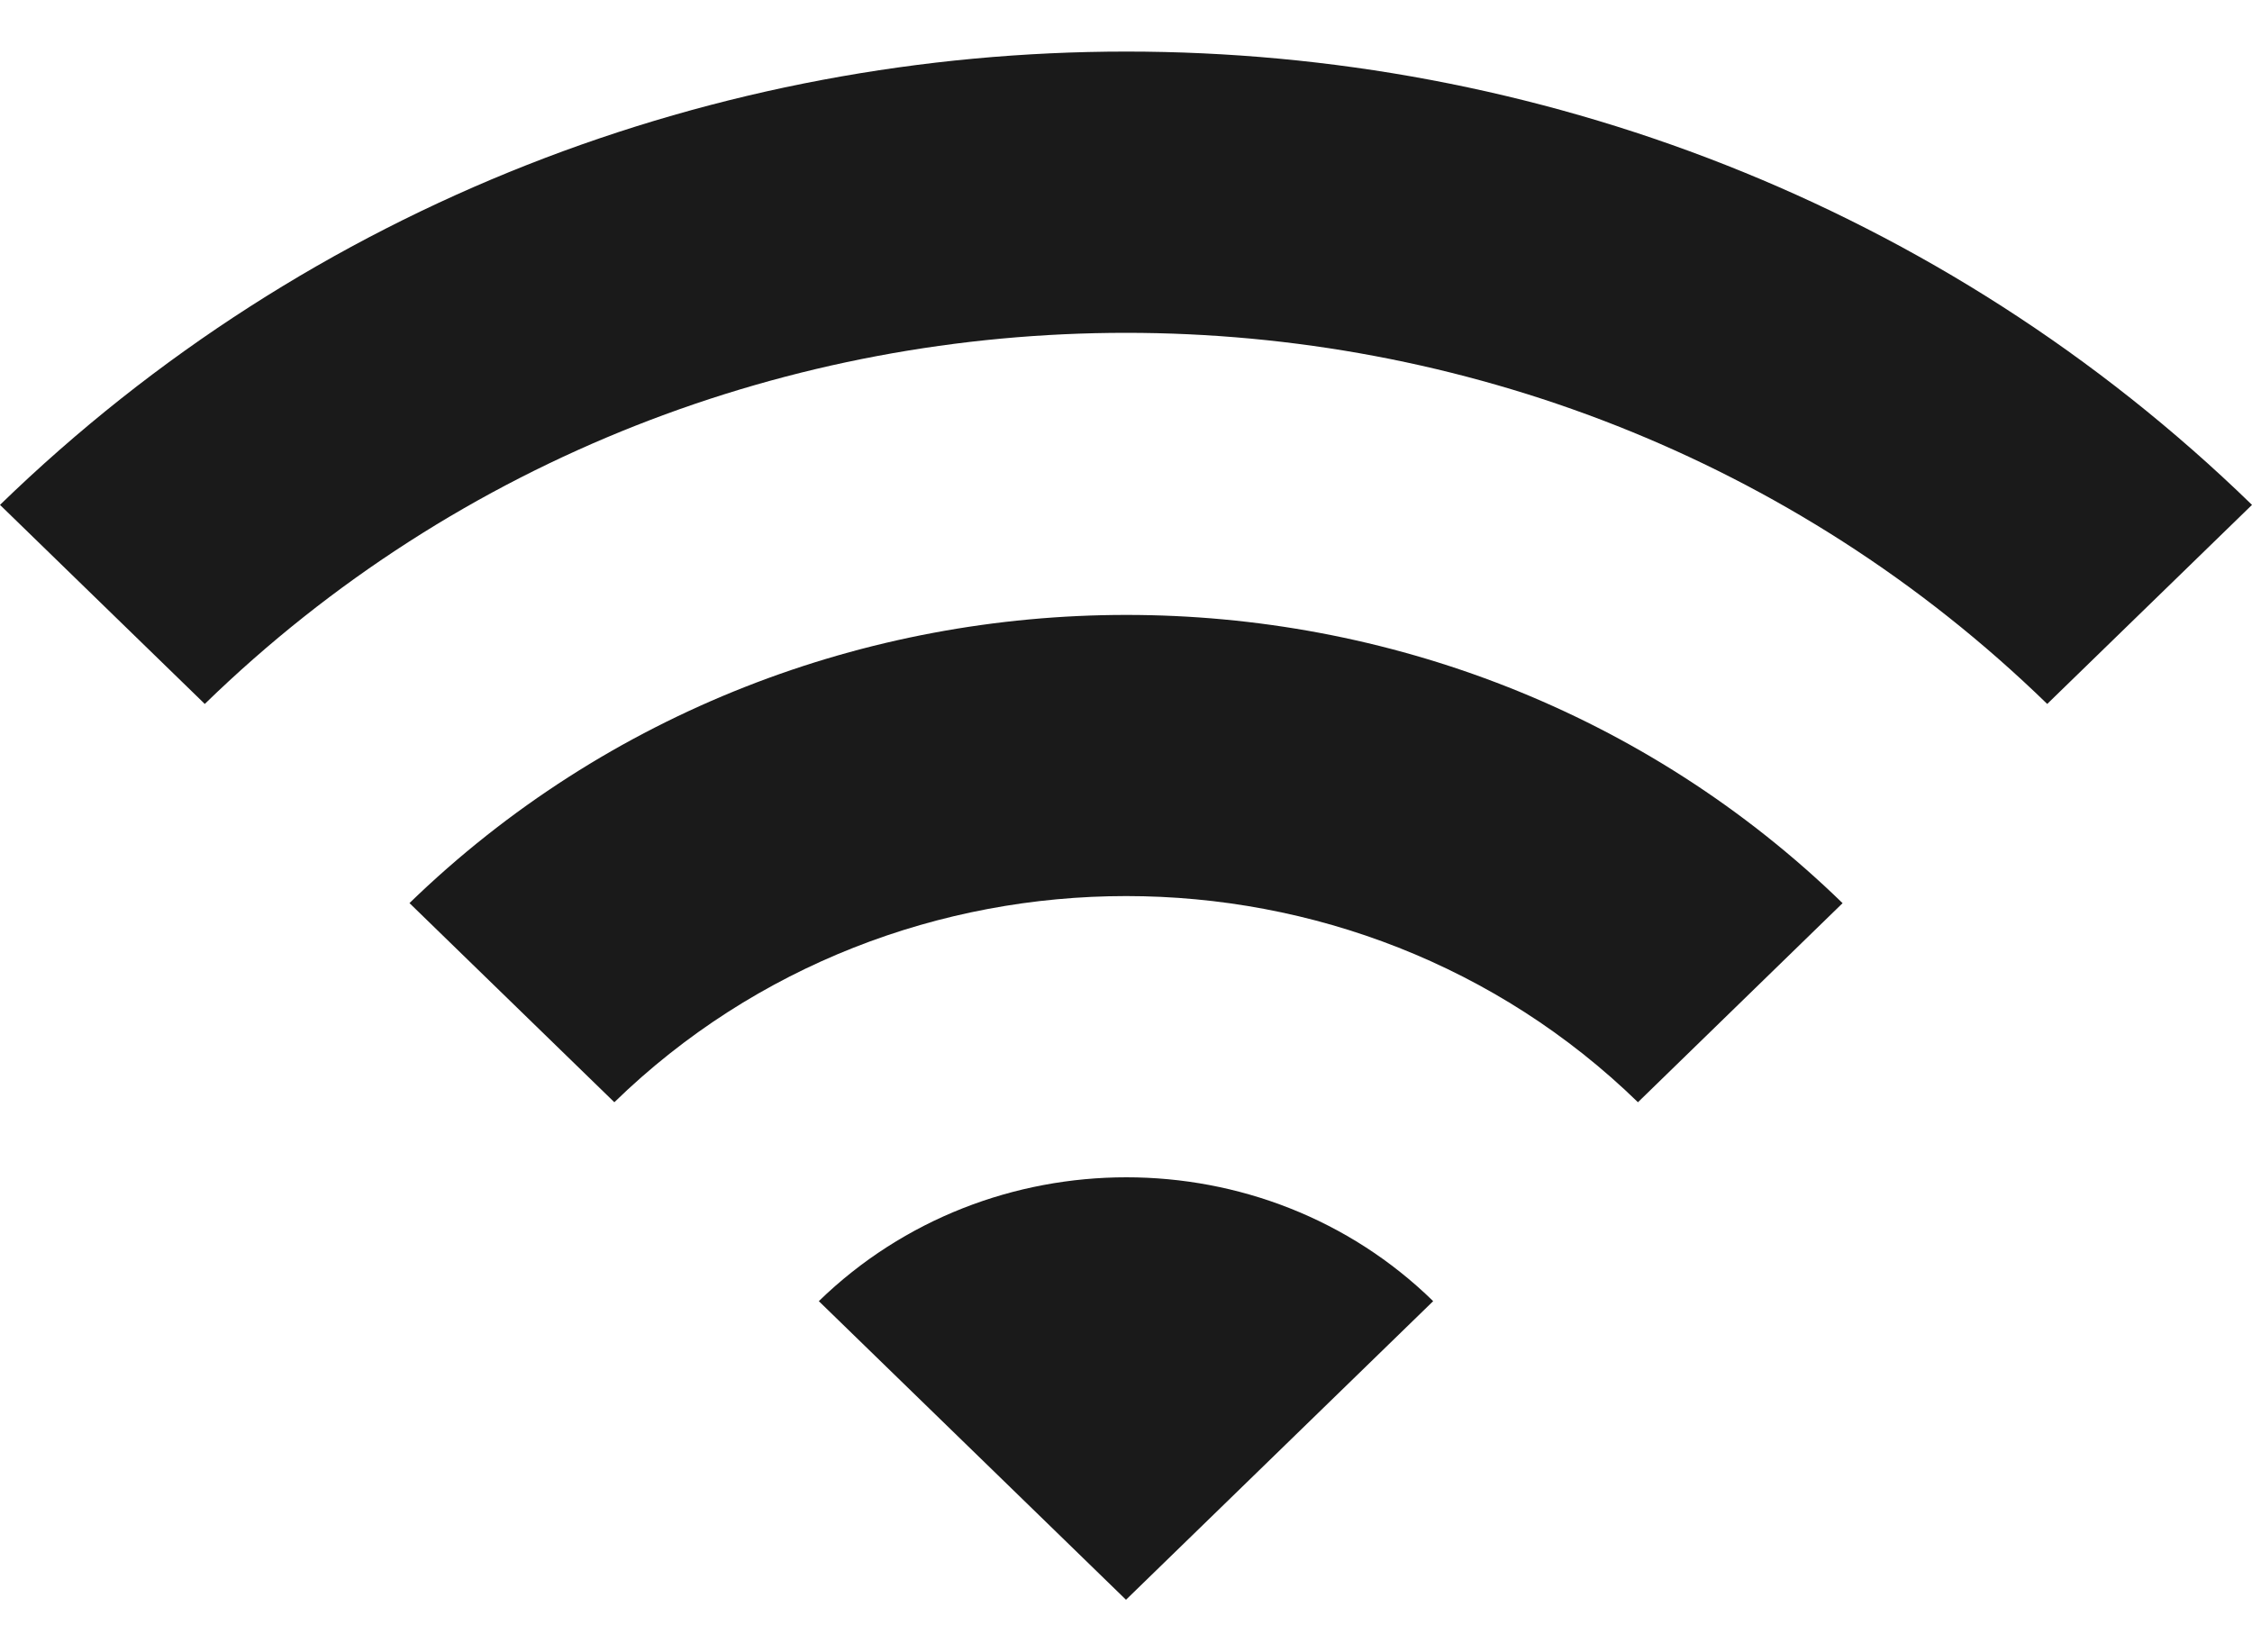
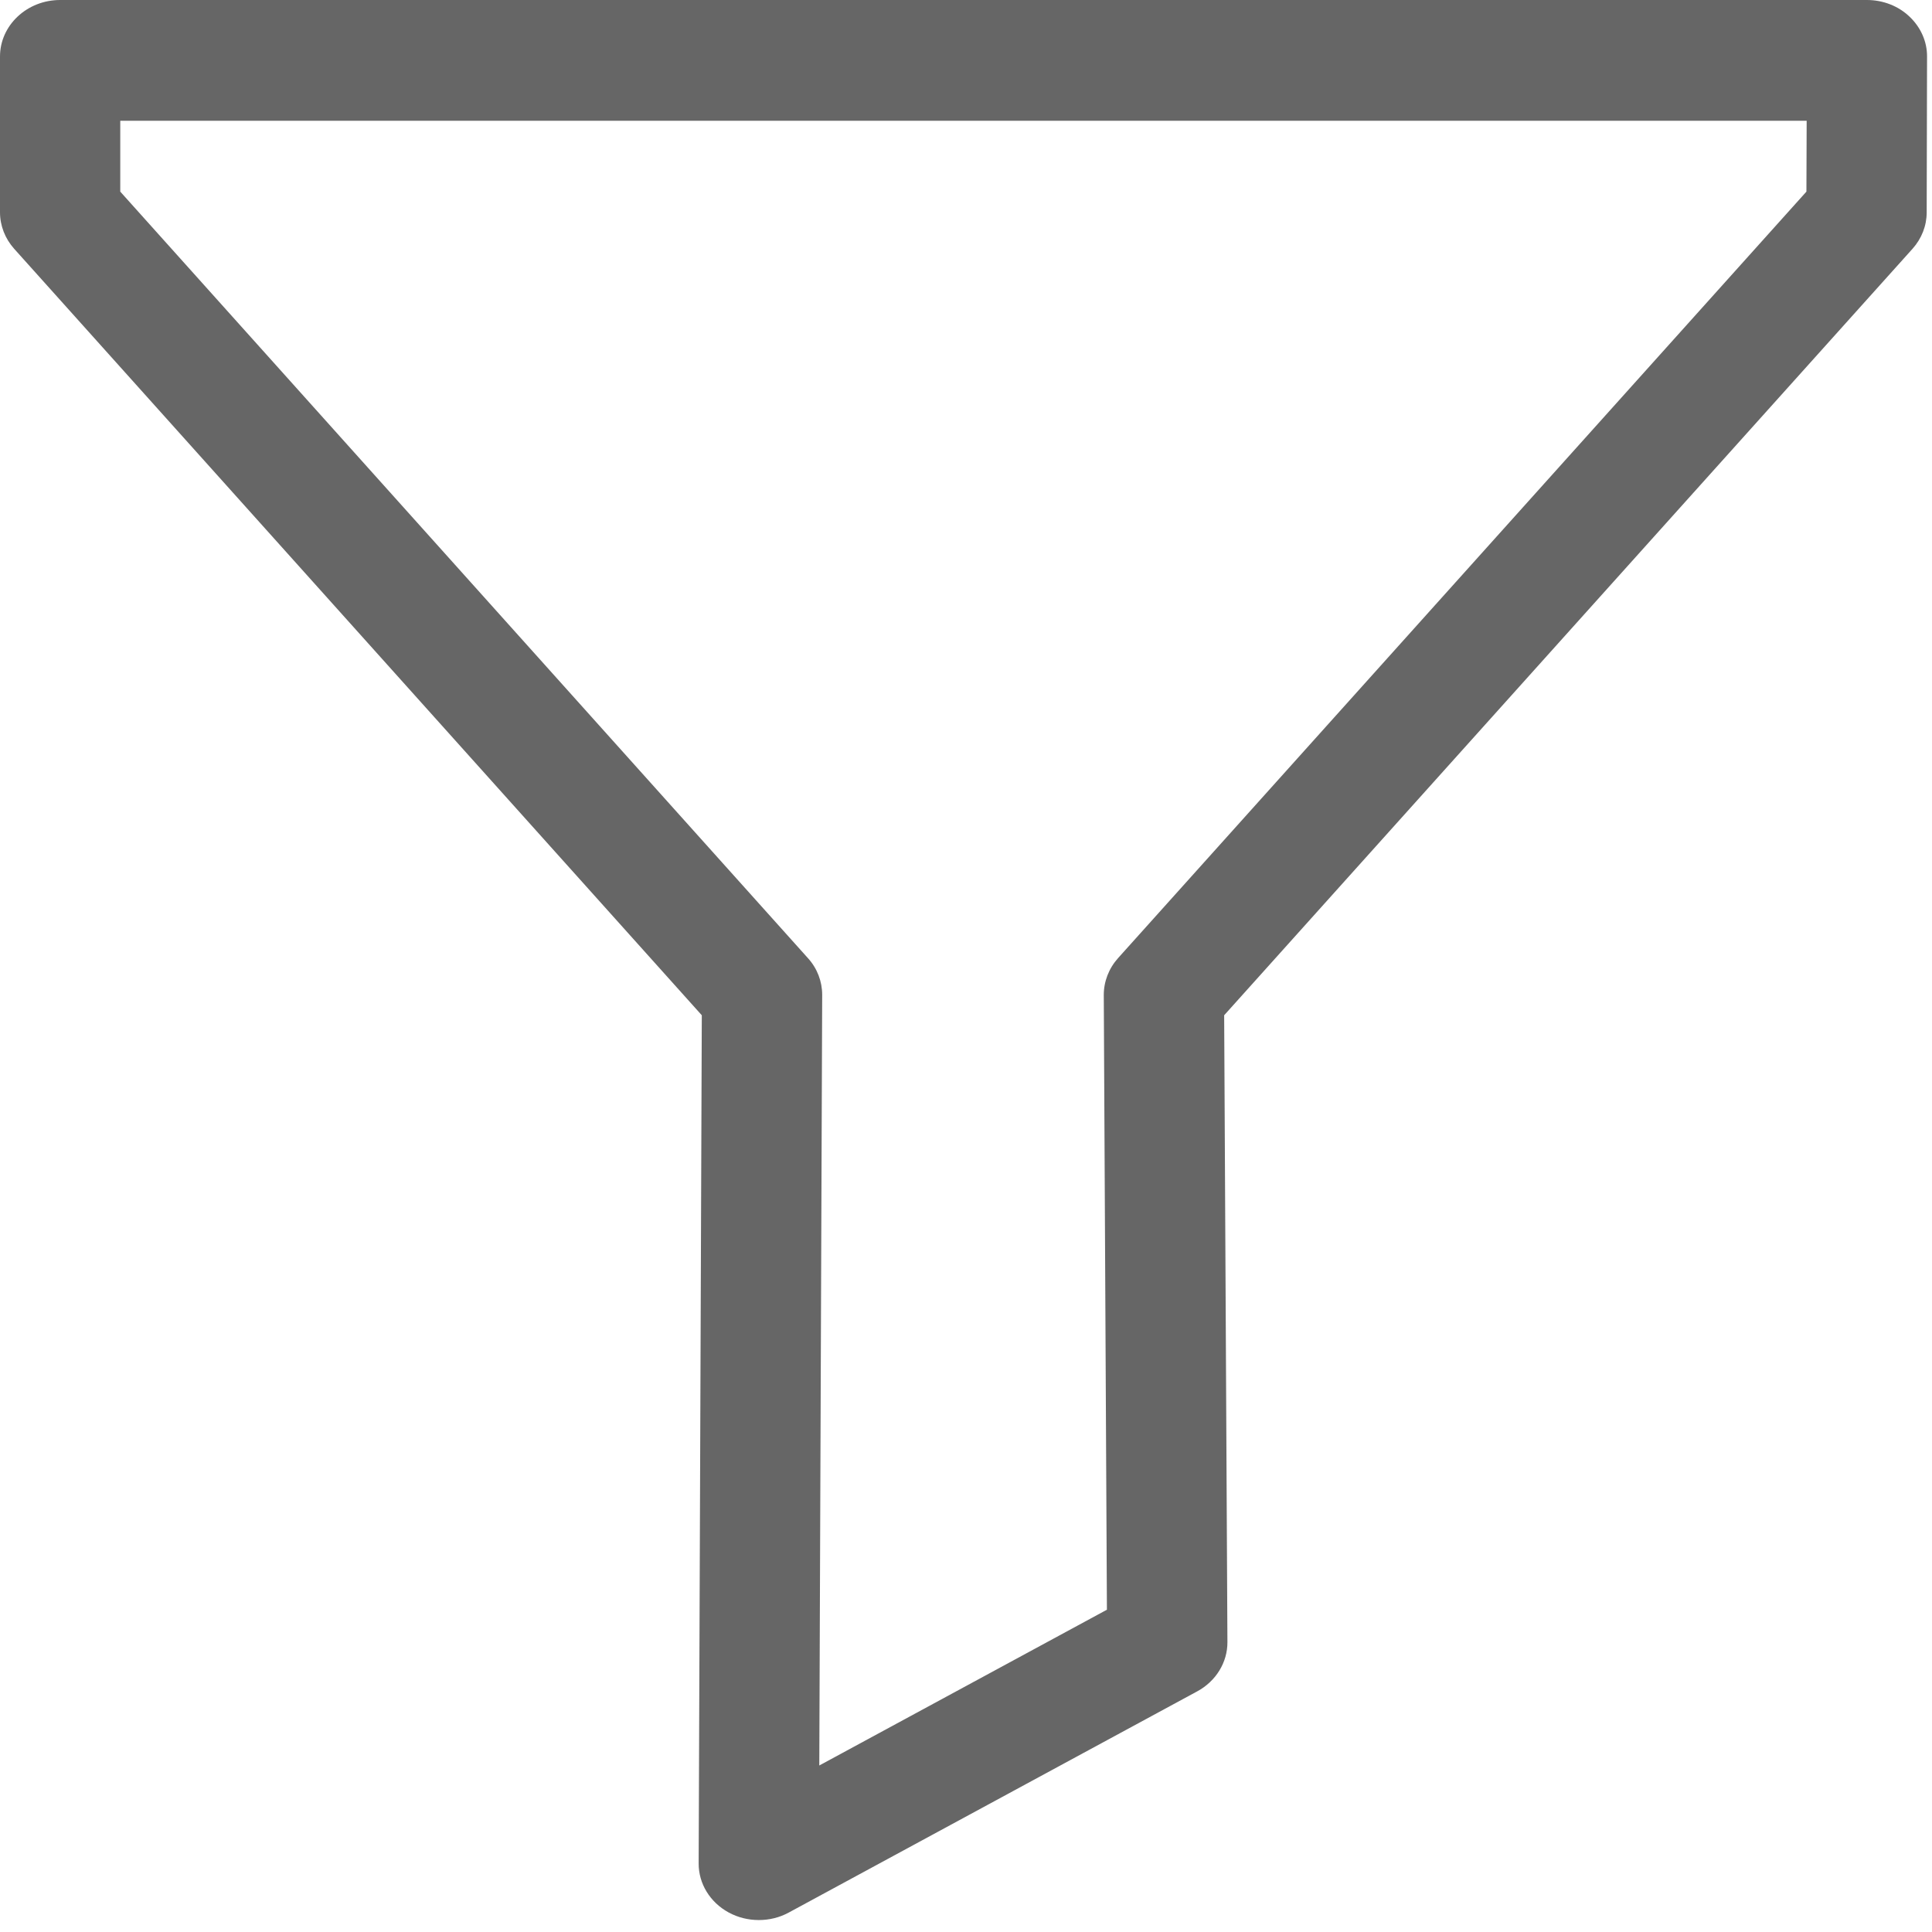
- <svg xmlns="http://www.w3.org/2000/svg" version="1.1" width="15px" height="11px">
-   <g transform="matrix(1 0 0 1 -316 -16 )">
-     <path d="M 15 3.363  C 10.861 -0.663  4.146 -0.663  0 3.363  L 1.364 4.689  C 4.752 1.393  10.248 1.393  13.636 4.689  L 15 3.363  Z M 9.546 8.667  C 8.421 7.567  6.586 7.567  5.454 8.667  L 7.5 10.656  L 9.546 8.667  Z M 2.728 6.016  L 4.092 7.342  C 5.974 5.511  9.028 5.511  10.91 7.342  L 12.273 6.016  C 9.641 3.456  5.366 3.456  2.727 6.016  Z " fill-rule="nonzero" fill="#000000" stroke="none" fill-opacity="0.898" transform="matrix(1 0 0 1 316 16 )" />
+ <svg xmlns="http://www.w3.org/2000/svg" version="1.1" width="16px" height="16px">
+   <g transform="matrix(1 0 0 1 -316 -56 )">
+     <path d="M 15.959 0.469  C 15.96 0.345  15.907 0.226  15.814 0.138  C 15.721 0.049  15.594 0  15.461 0  L 0.498 0  C 0.223 0  0 0.21  0 0.468  L 0 1.758  C 0 1.869  0.042 1.976  0.117 2.06  L 5.812 8.408  L 5.786 15.432  C 5.785 15.599  5.88 15.754  6.034 15.838  C 6.111 15.88  6.197 15.901  6.284 15.901  C 6.37 15.901  6.455 15.881  6.532 15.839  L 9.915 14.007  C 10.07 13.923  10.166 13.767  10.165 13.599  L 10.138 8.408  L 15.839 2.06  C 15.914 1.976  15.956 1.87  15.956 1.759  L 15.959 0.469  Z M 14.962 1  L 14.96 1.587  L 9.259 7.935  C 9.183 8.02  9.141 8.128  9.141 8.24  L 9.167 13.331  L 6.785 14.621  L 6.809 8.239  C 6.809 8.128  6.768 8.02  6.692 7.936  L 0.996 1.587  L 0.996 1  L 14.962 1  Z " fill-rule="nonzero" fill="#000000" stroke="none" fill-opacity="0.6" transform="matrix(1 0 0 1 316 56 )" />
  </g>
</svg>
